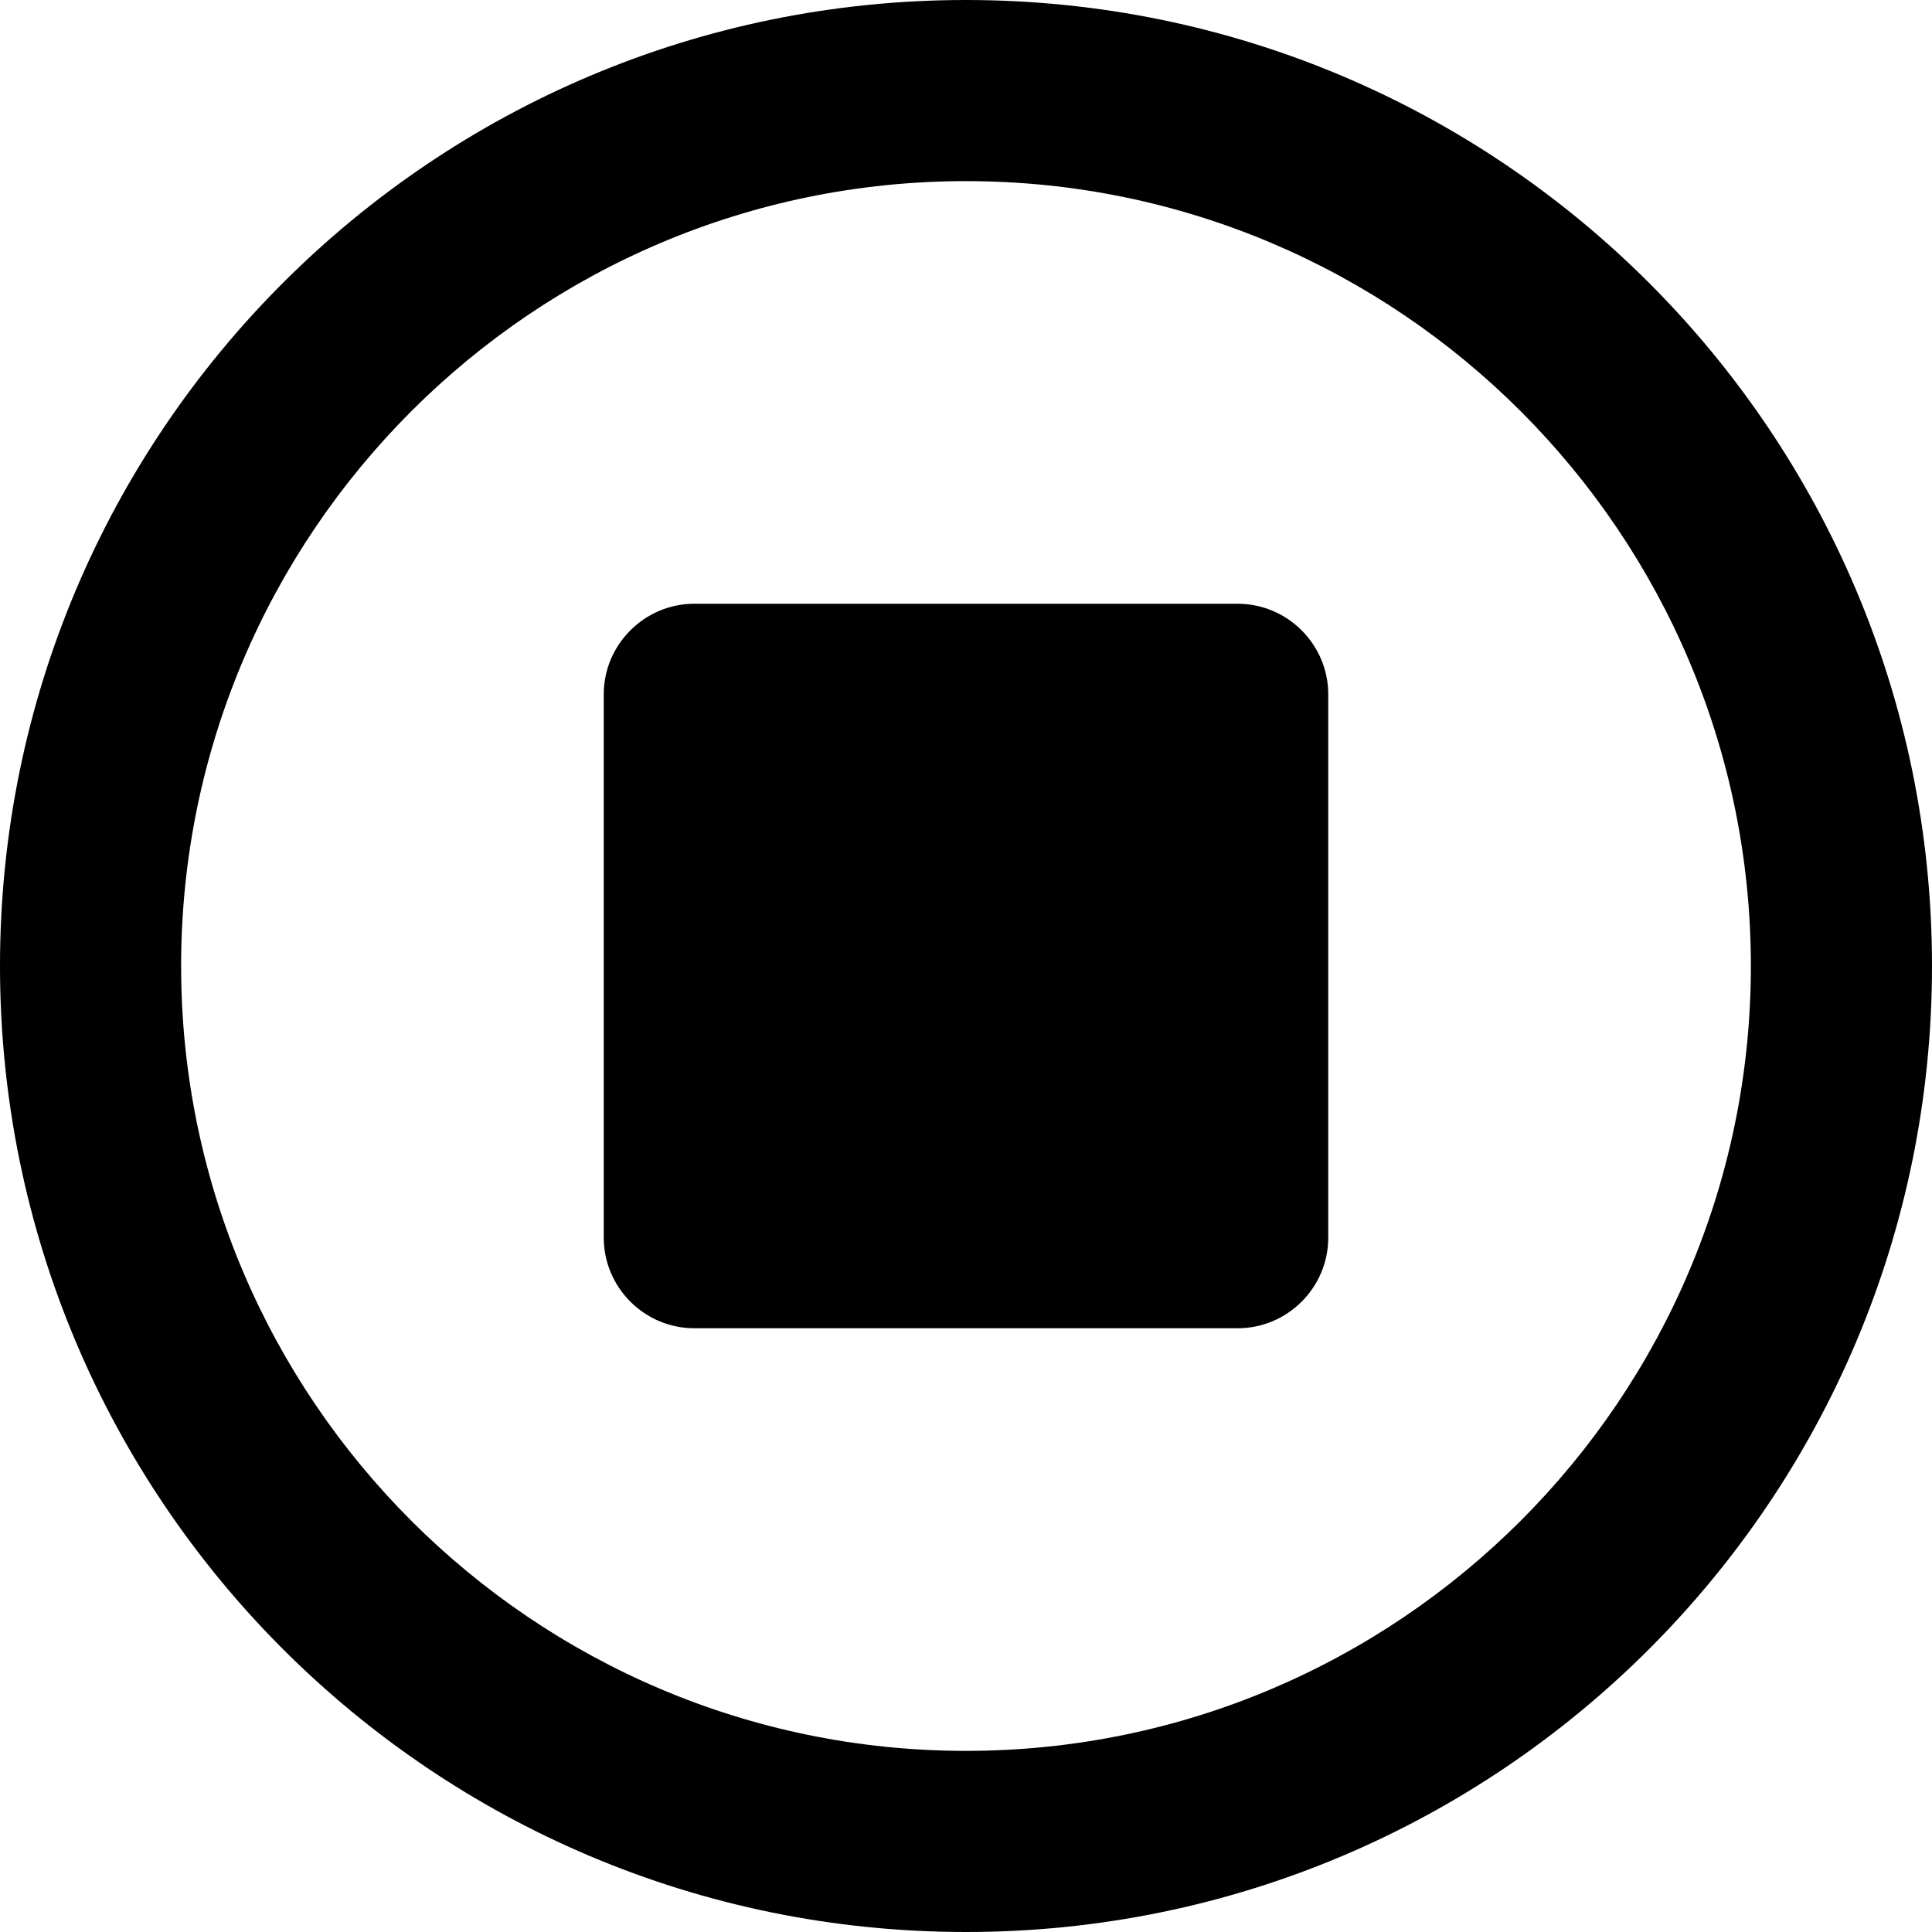
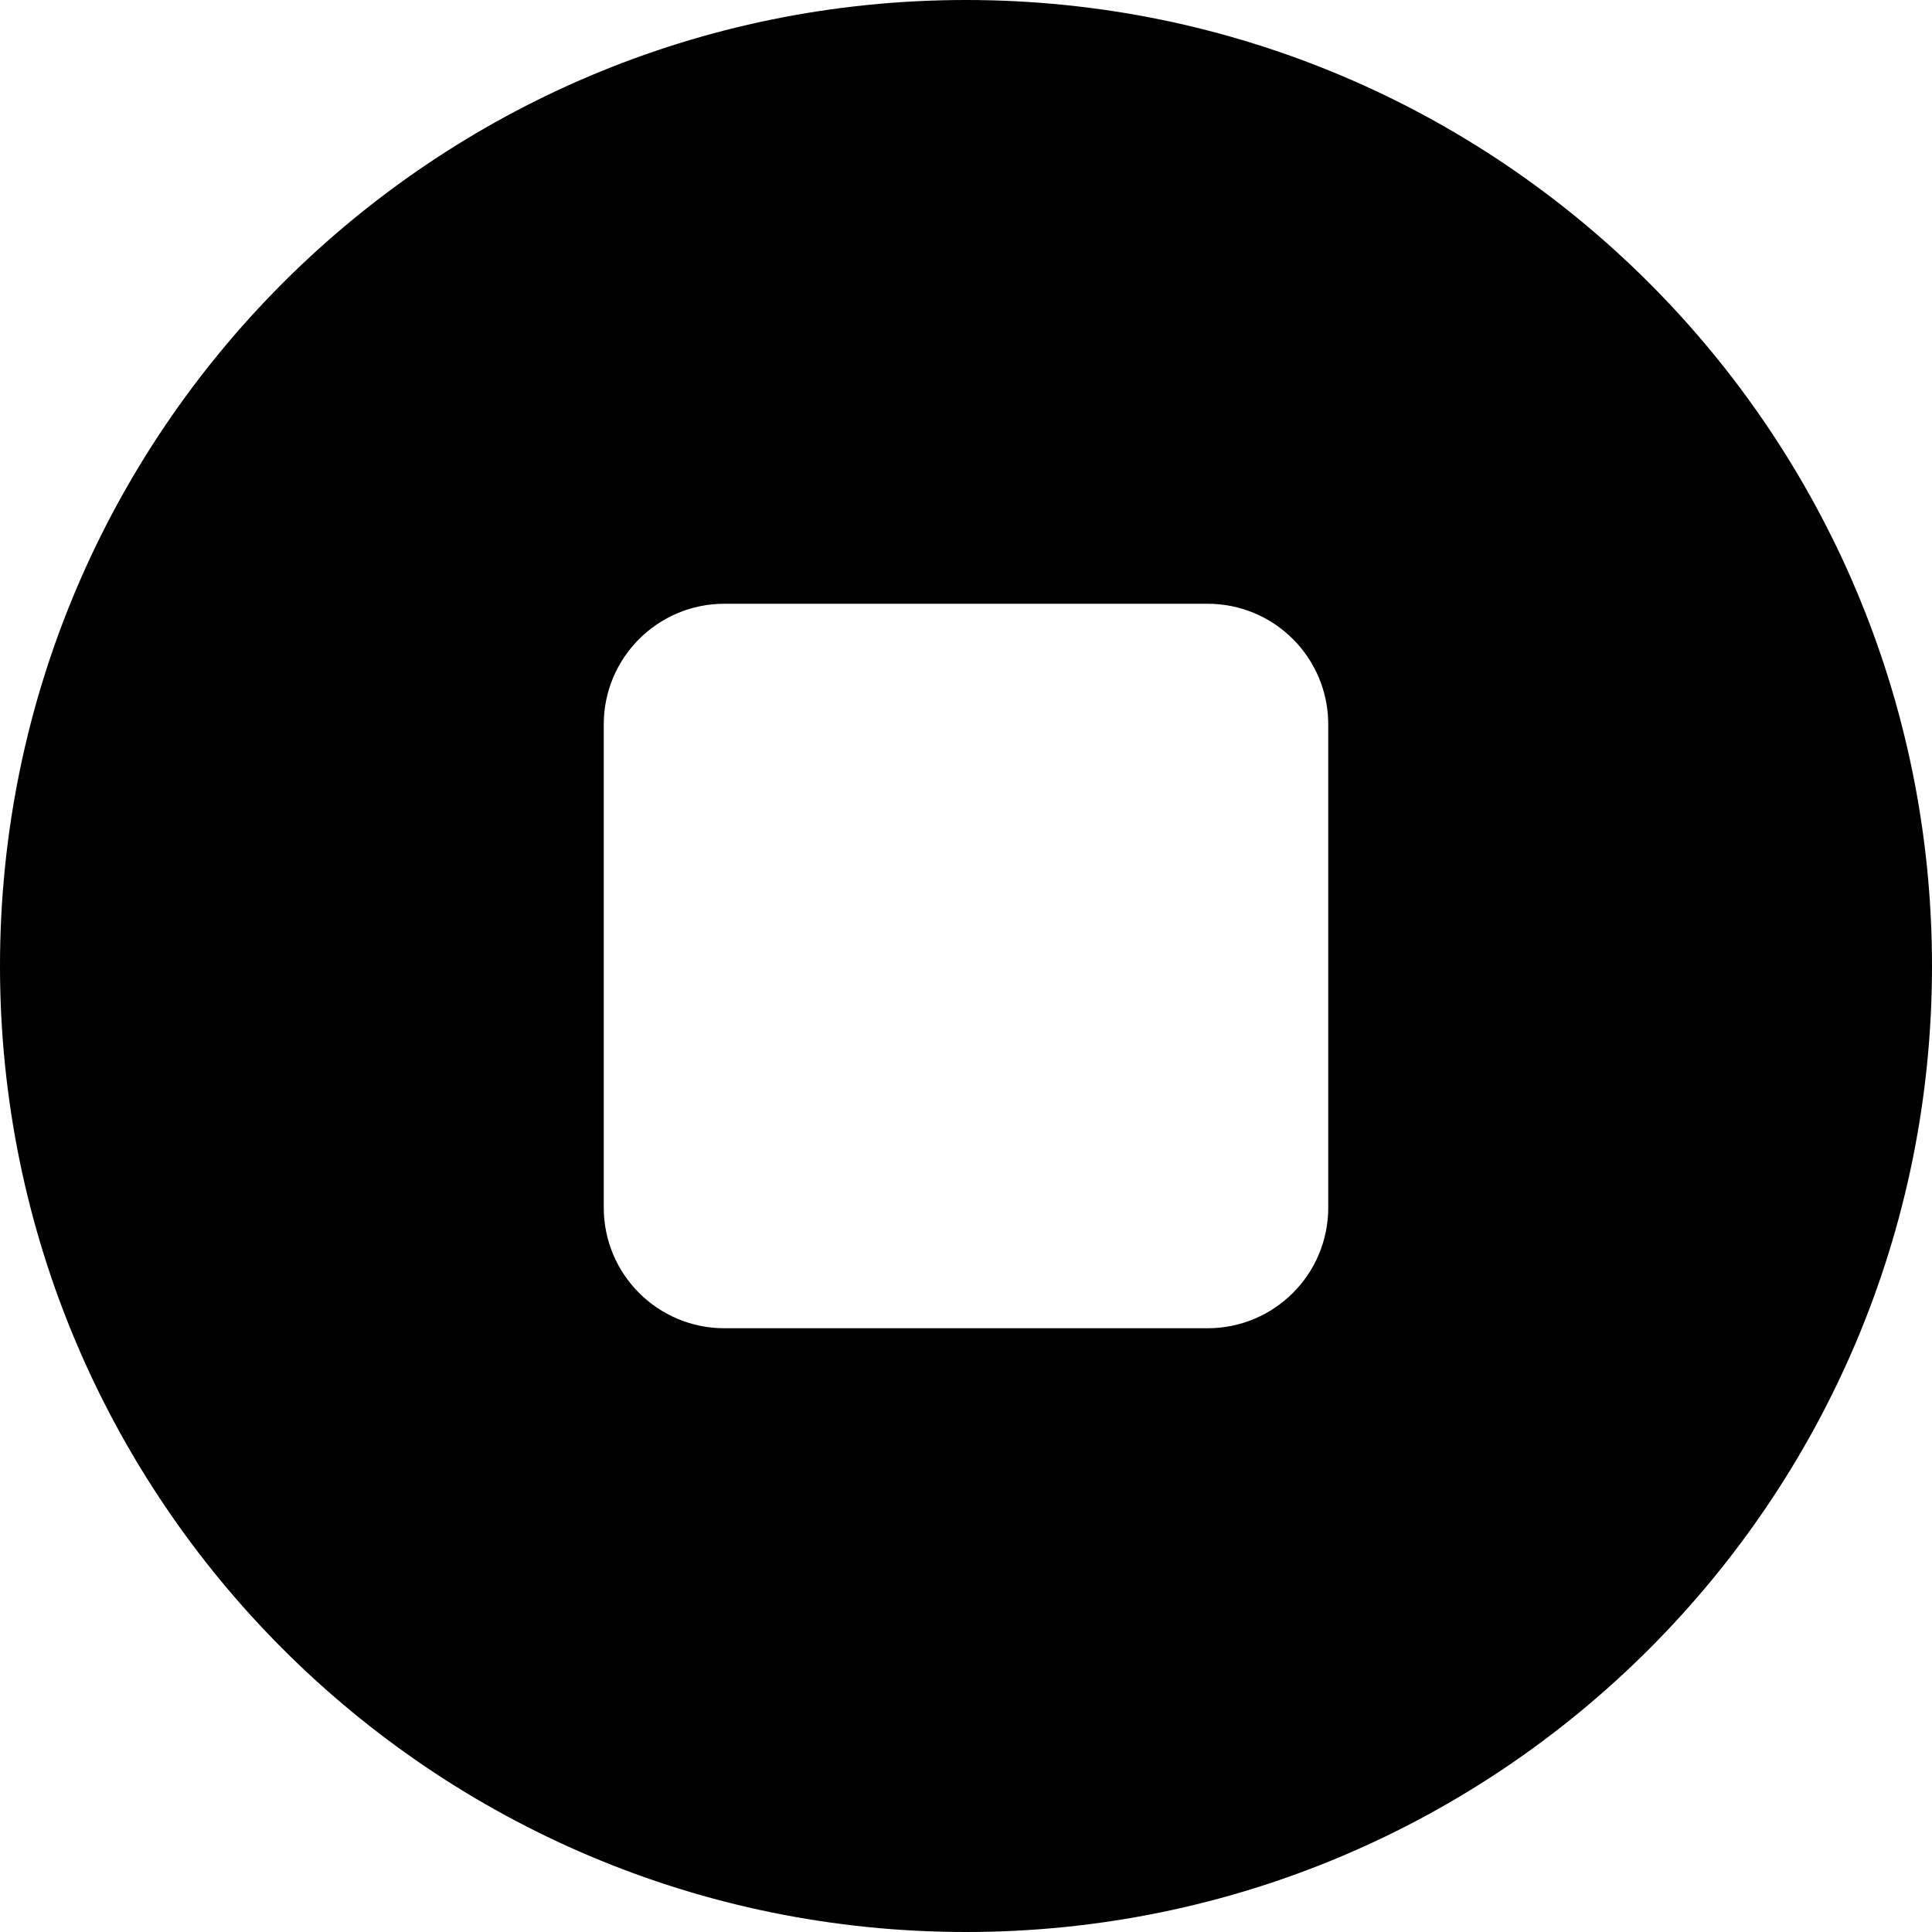
<svg xmlns="http://www.w3.org/2000/svg" viewBox="0 0 512 512">
-   <path d="M328 160h-144C170.8 160 160 170.8 160 184v144C160 341.2 170.8 352 184 352h144c13.2 0 24-10.8 24-24v-144C352 170.8 341.2 160 328 160zM256 0C114.6 0 0 114.6 0 256s114.6 256 256 256s256-114.6 256-256S397.4 0 256 0zM256 464c-114.7 0-208-93.31-208-208S141.3 48 256 48s208 93.31 208 208S370.7 464 256 464z" />
+   <path d="M256 512c141.4 0 256-114.6 256-256S397.4 0 256 0S0 114.6 0 256S114.6 512 256 512zM192 160H320c17.7 0 32 14.3 32 32V320c0 17.7-14.3 32-32 32H192c-17.7 0-32-14.3-32-32V192c0-17.7 14.3-32 32-32z" />
</svg>
